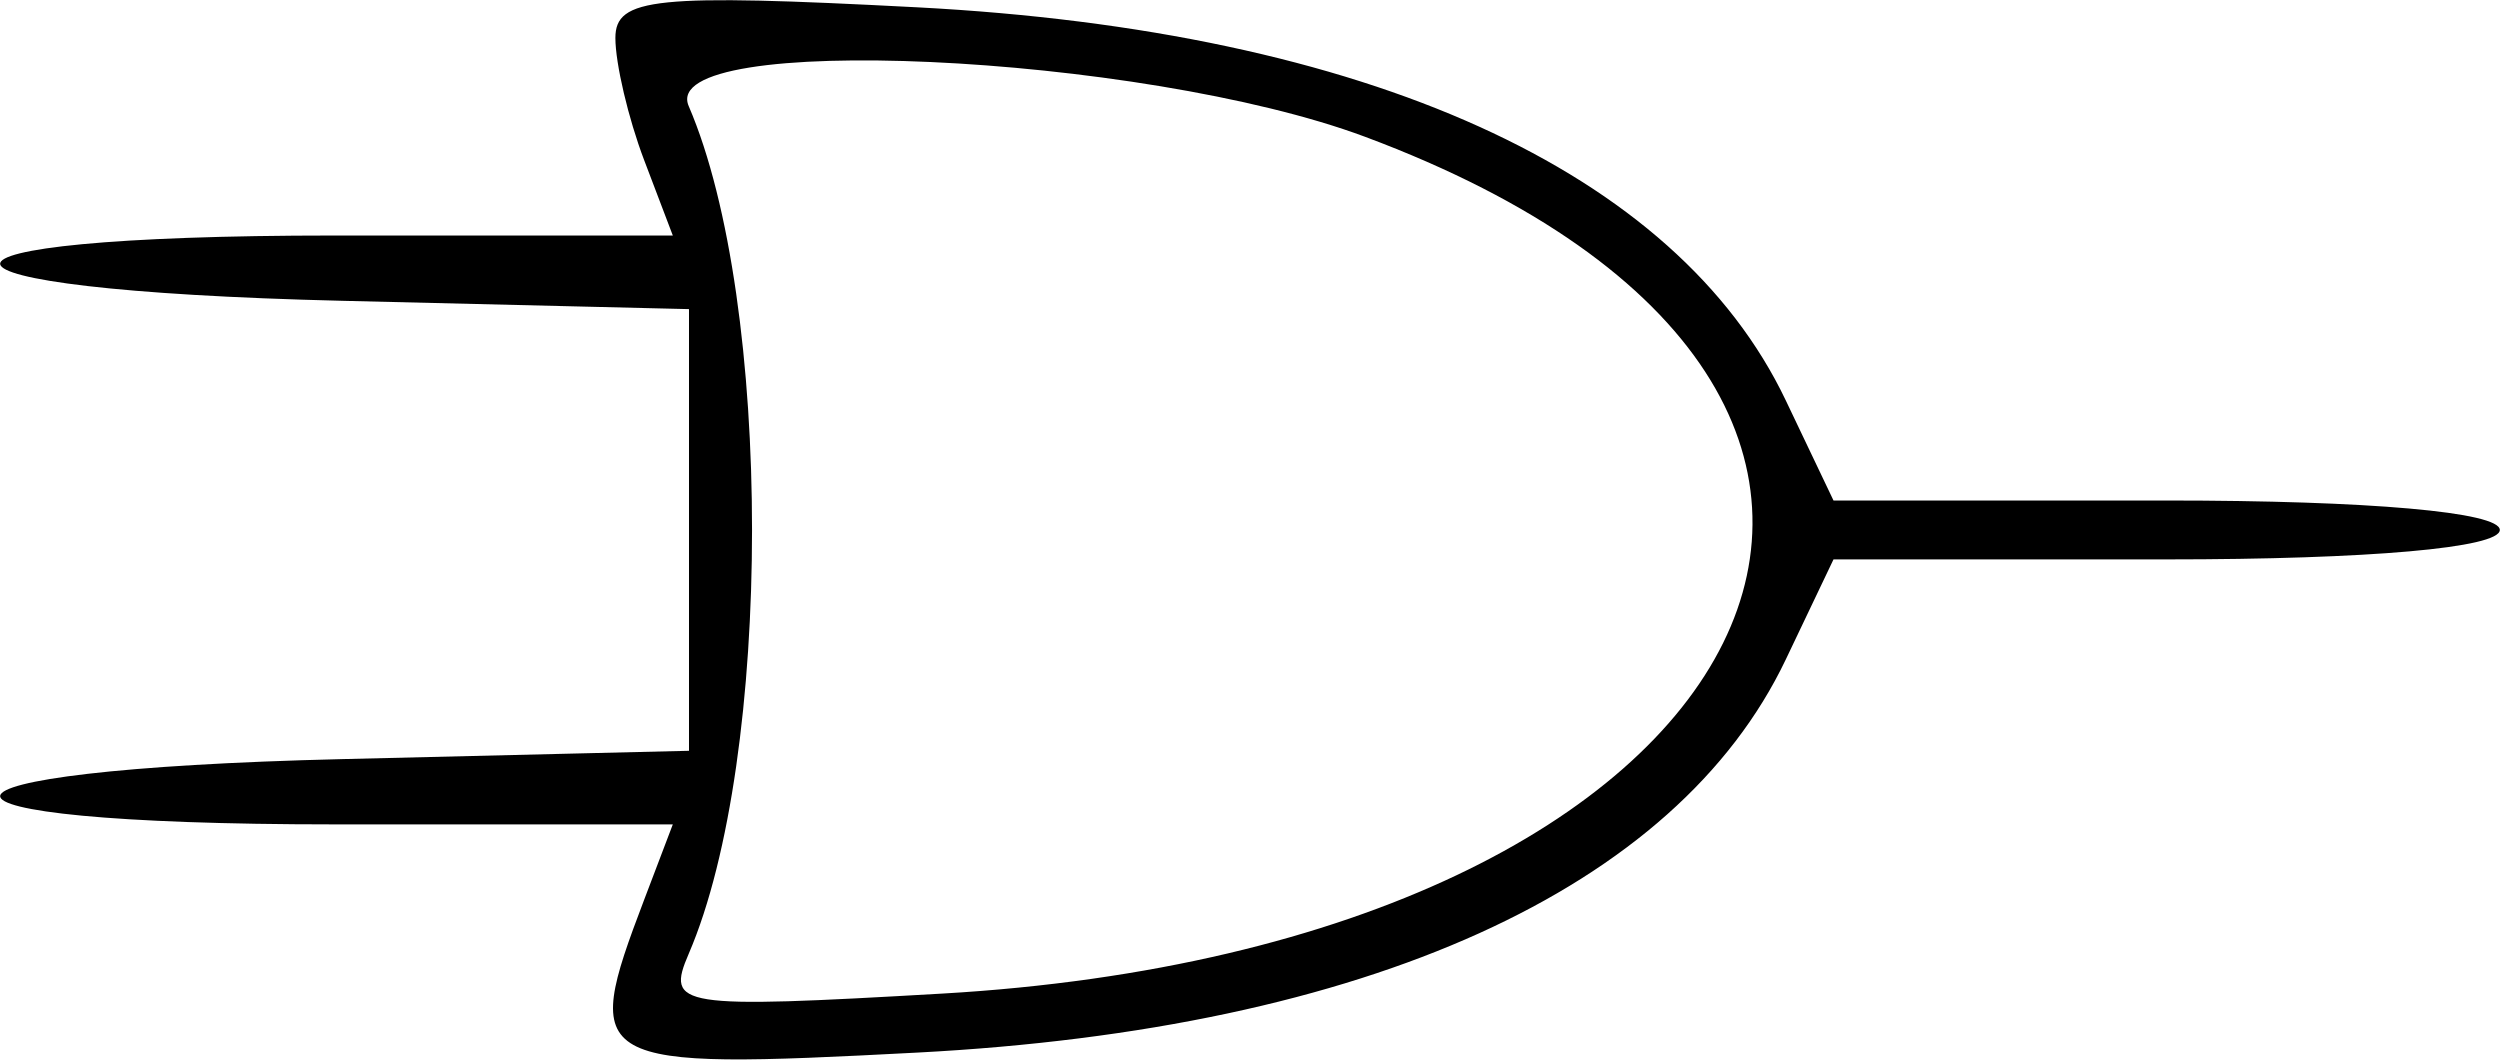
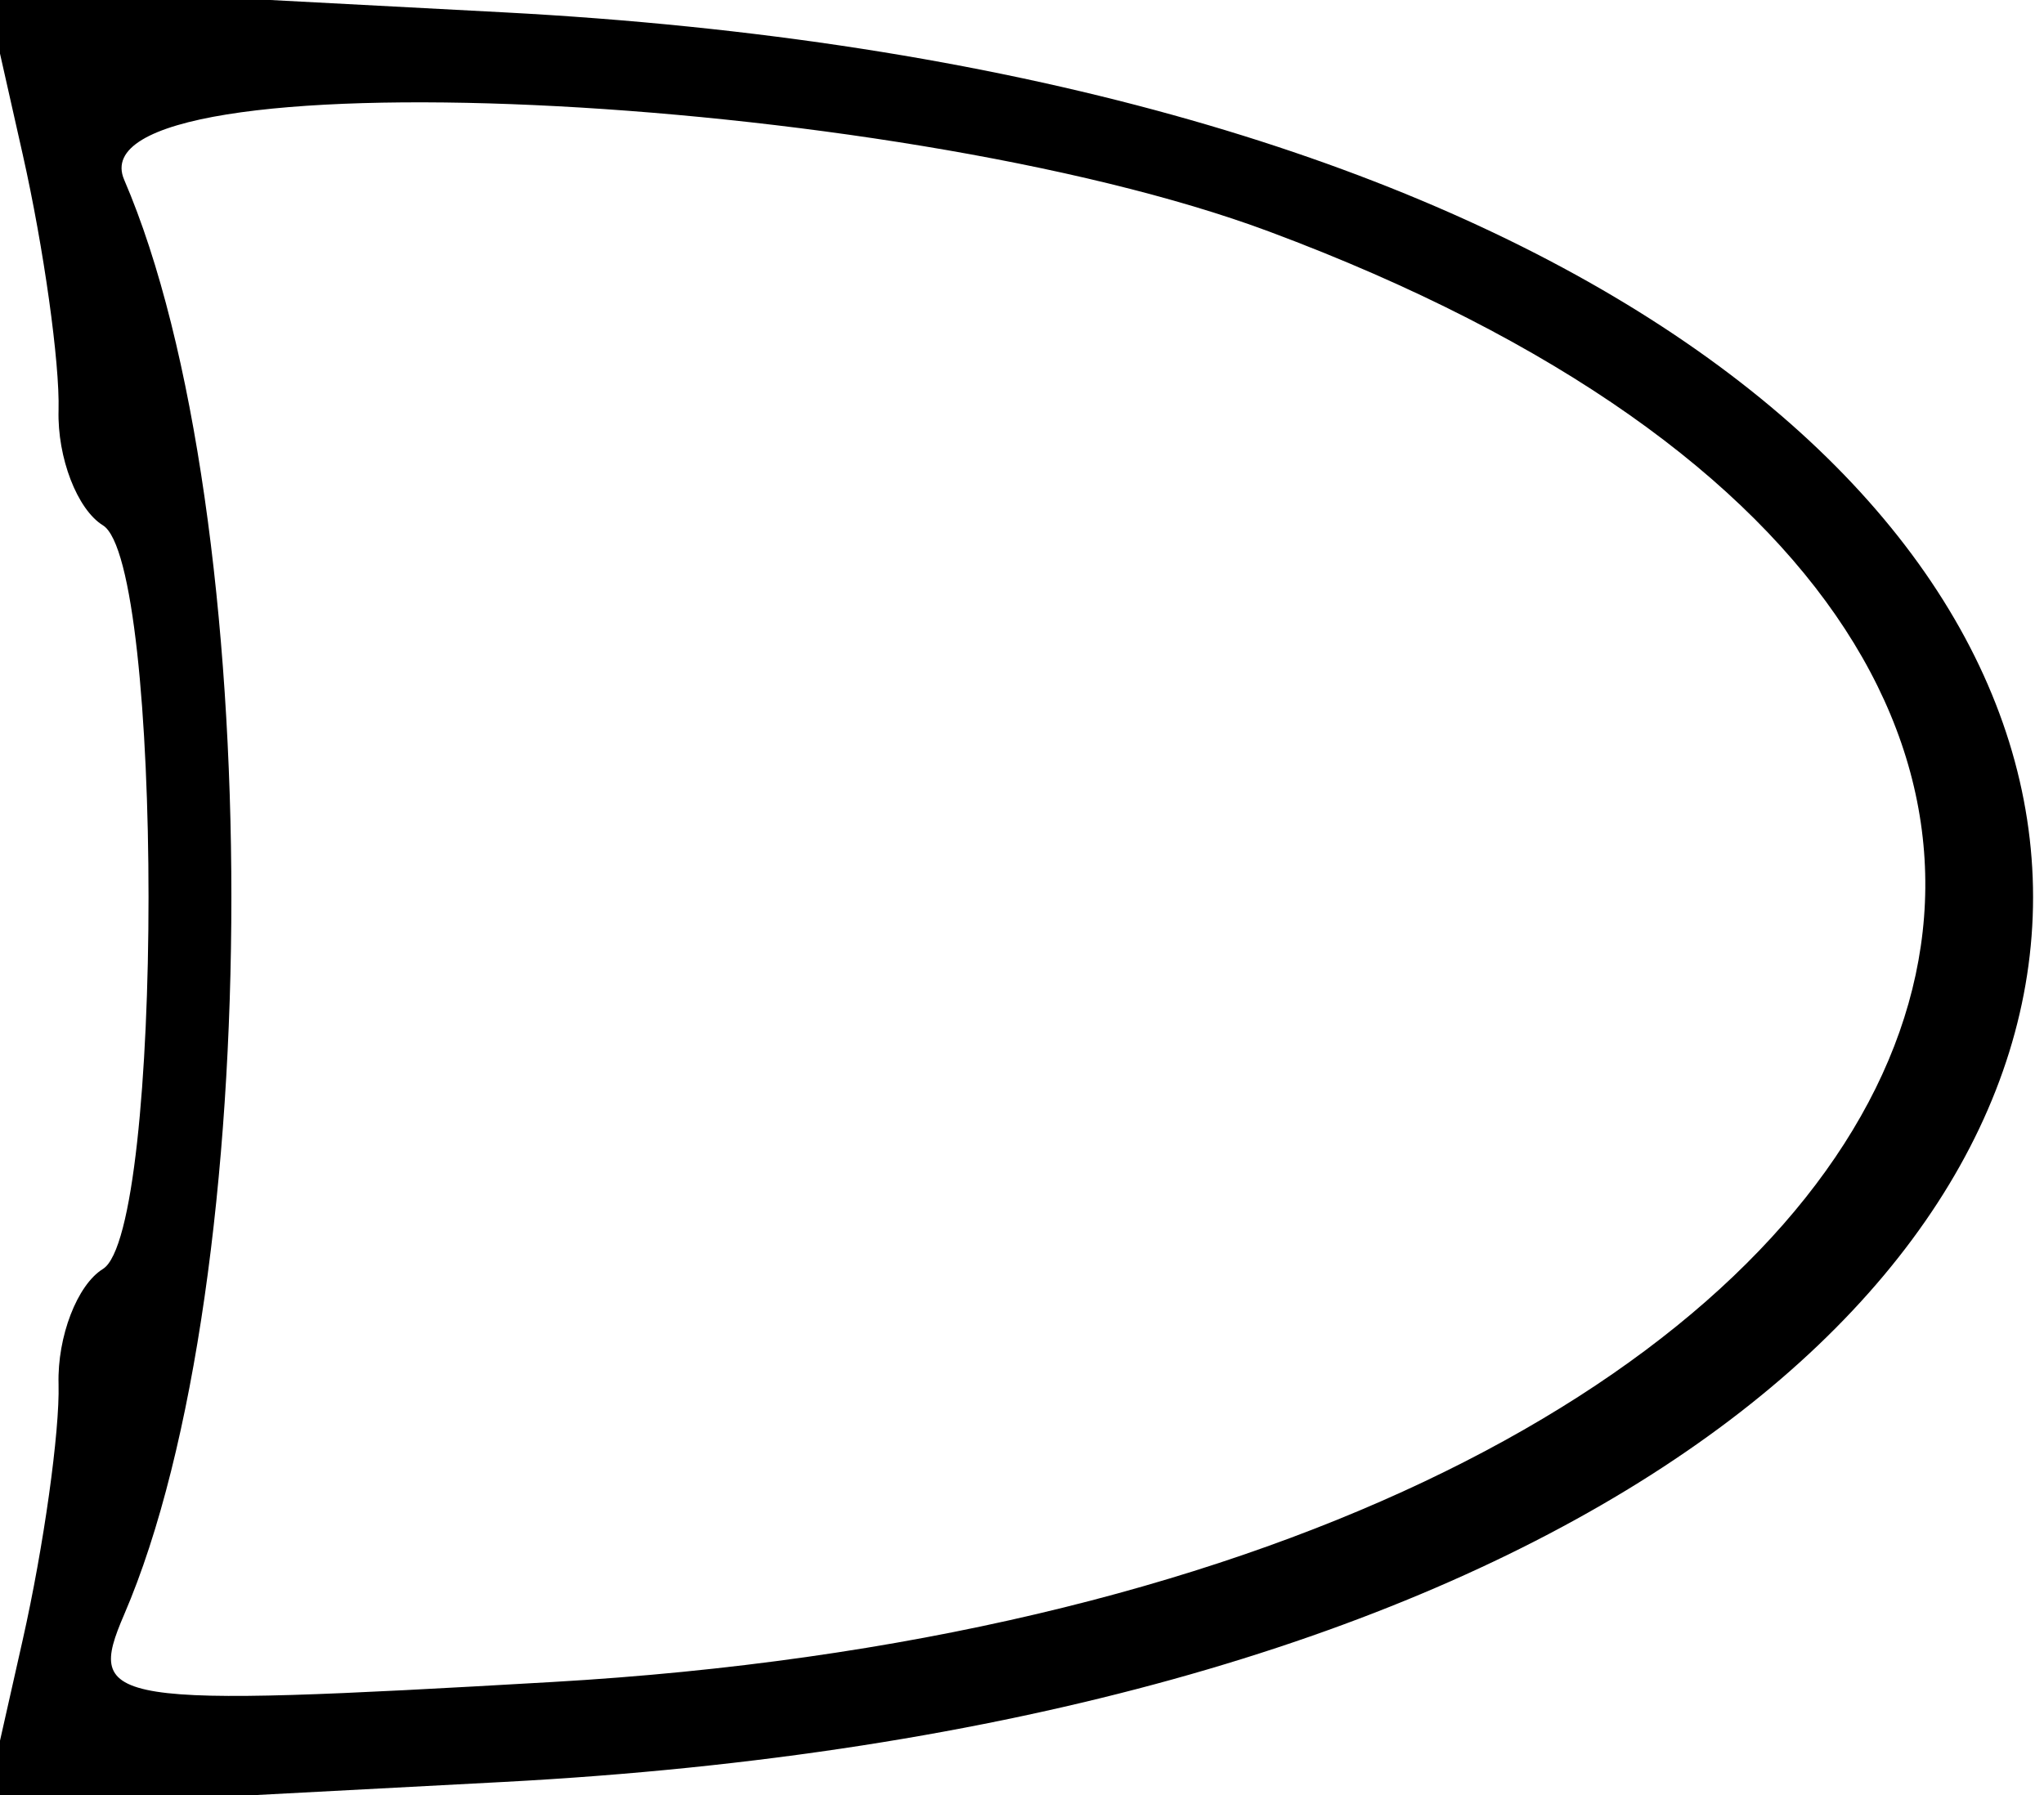
- <svg xmlns="http://www.w3.org/2000/svg" id="svg" version="1.1" viewBox="68 144.62 261.25 110.72">
+ <svg xmlns="http://www.w3.org/2000/svg" id="svg" width="400" height="351.22" viewBox="0, 0, 400,351.22">
  <g id="svgg">
-     <path id="path0" d="M132.308 148.589 C 132.308 151.260,133.658 156.997,135.308 161.338 L 138.309 169.231 103.001 169.231 C 55.865 169.231,56.570 174.923,103.846 176.056 L 140.000 176.923 140.000 200.000 L 140.000 223.077 103.846 223.944 C 56.570 225.077,55.865 230.769,103.001 230.769 L 138.309 230.769 135.308 238.662 C 128.712 256.013,129.437 256.419,163.846 254.616 C 210.850 252.154,243.174 237.526,254.612 213.540 L 259.601 203.077 294.416 203.077 C 315.575 203.077,329.231 201.870,329.231 200.000 C 329.231 198.130,315.575 196.923,294.416 196.923 L 259.601 196.923 254.612 186.460 C 243.174 162.474,210.850 147.846,163.846 145.384 C 136.468 143.950,132.308 144.372,132.308 148.589 M210.655 158.917 C 282.190 185.611,253.630 243.423,166.423 248.452 C 138.853 250.041,137.582 249.842,139.970 244.292 C 148.794 223.782,148.794 176.218,139.970 155.708 C 136.603 147.883,187.247 150.182,210.655 158.917 " stroke="none" fill="#000000" fill-rule="evenodd" />
+     <path id="path0" d="M4.445 30.229 C 8.556 48.481,11.713 71.011,11.459 80.296 C 11.205 89.580,15.109 99.717,20.133 102.823 C 32.044 110.184,32.044 241.035,20.133 248.397 C 15.109 251.502,11.205 261.639,11.459 270.924 C 11.713 280.208,8.556 302.738,4.445 320.991 L -3.030 354.176 98.485 348.808 C 497.653 327.700,497.653 23.519,98.485 2.411 L -3.030 -2.957 4.445 30.229 M248.419 45.346 C 475.238 129.986,384.680 313.292,108.170 329.237 C 20.752 334.278,16.723 333.644,24.294 316.046 C 52.274 251.017,52.274 100.203,24.294 35.173 C 13.619 10.361,174.199 17.650,248.419 45.346 " stroke="none" fill="#000000" fill-rule="evenodd" />
  </g>
</svg>
